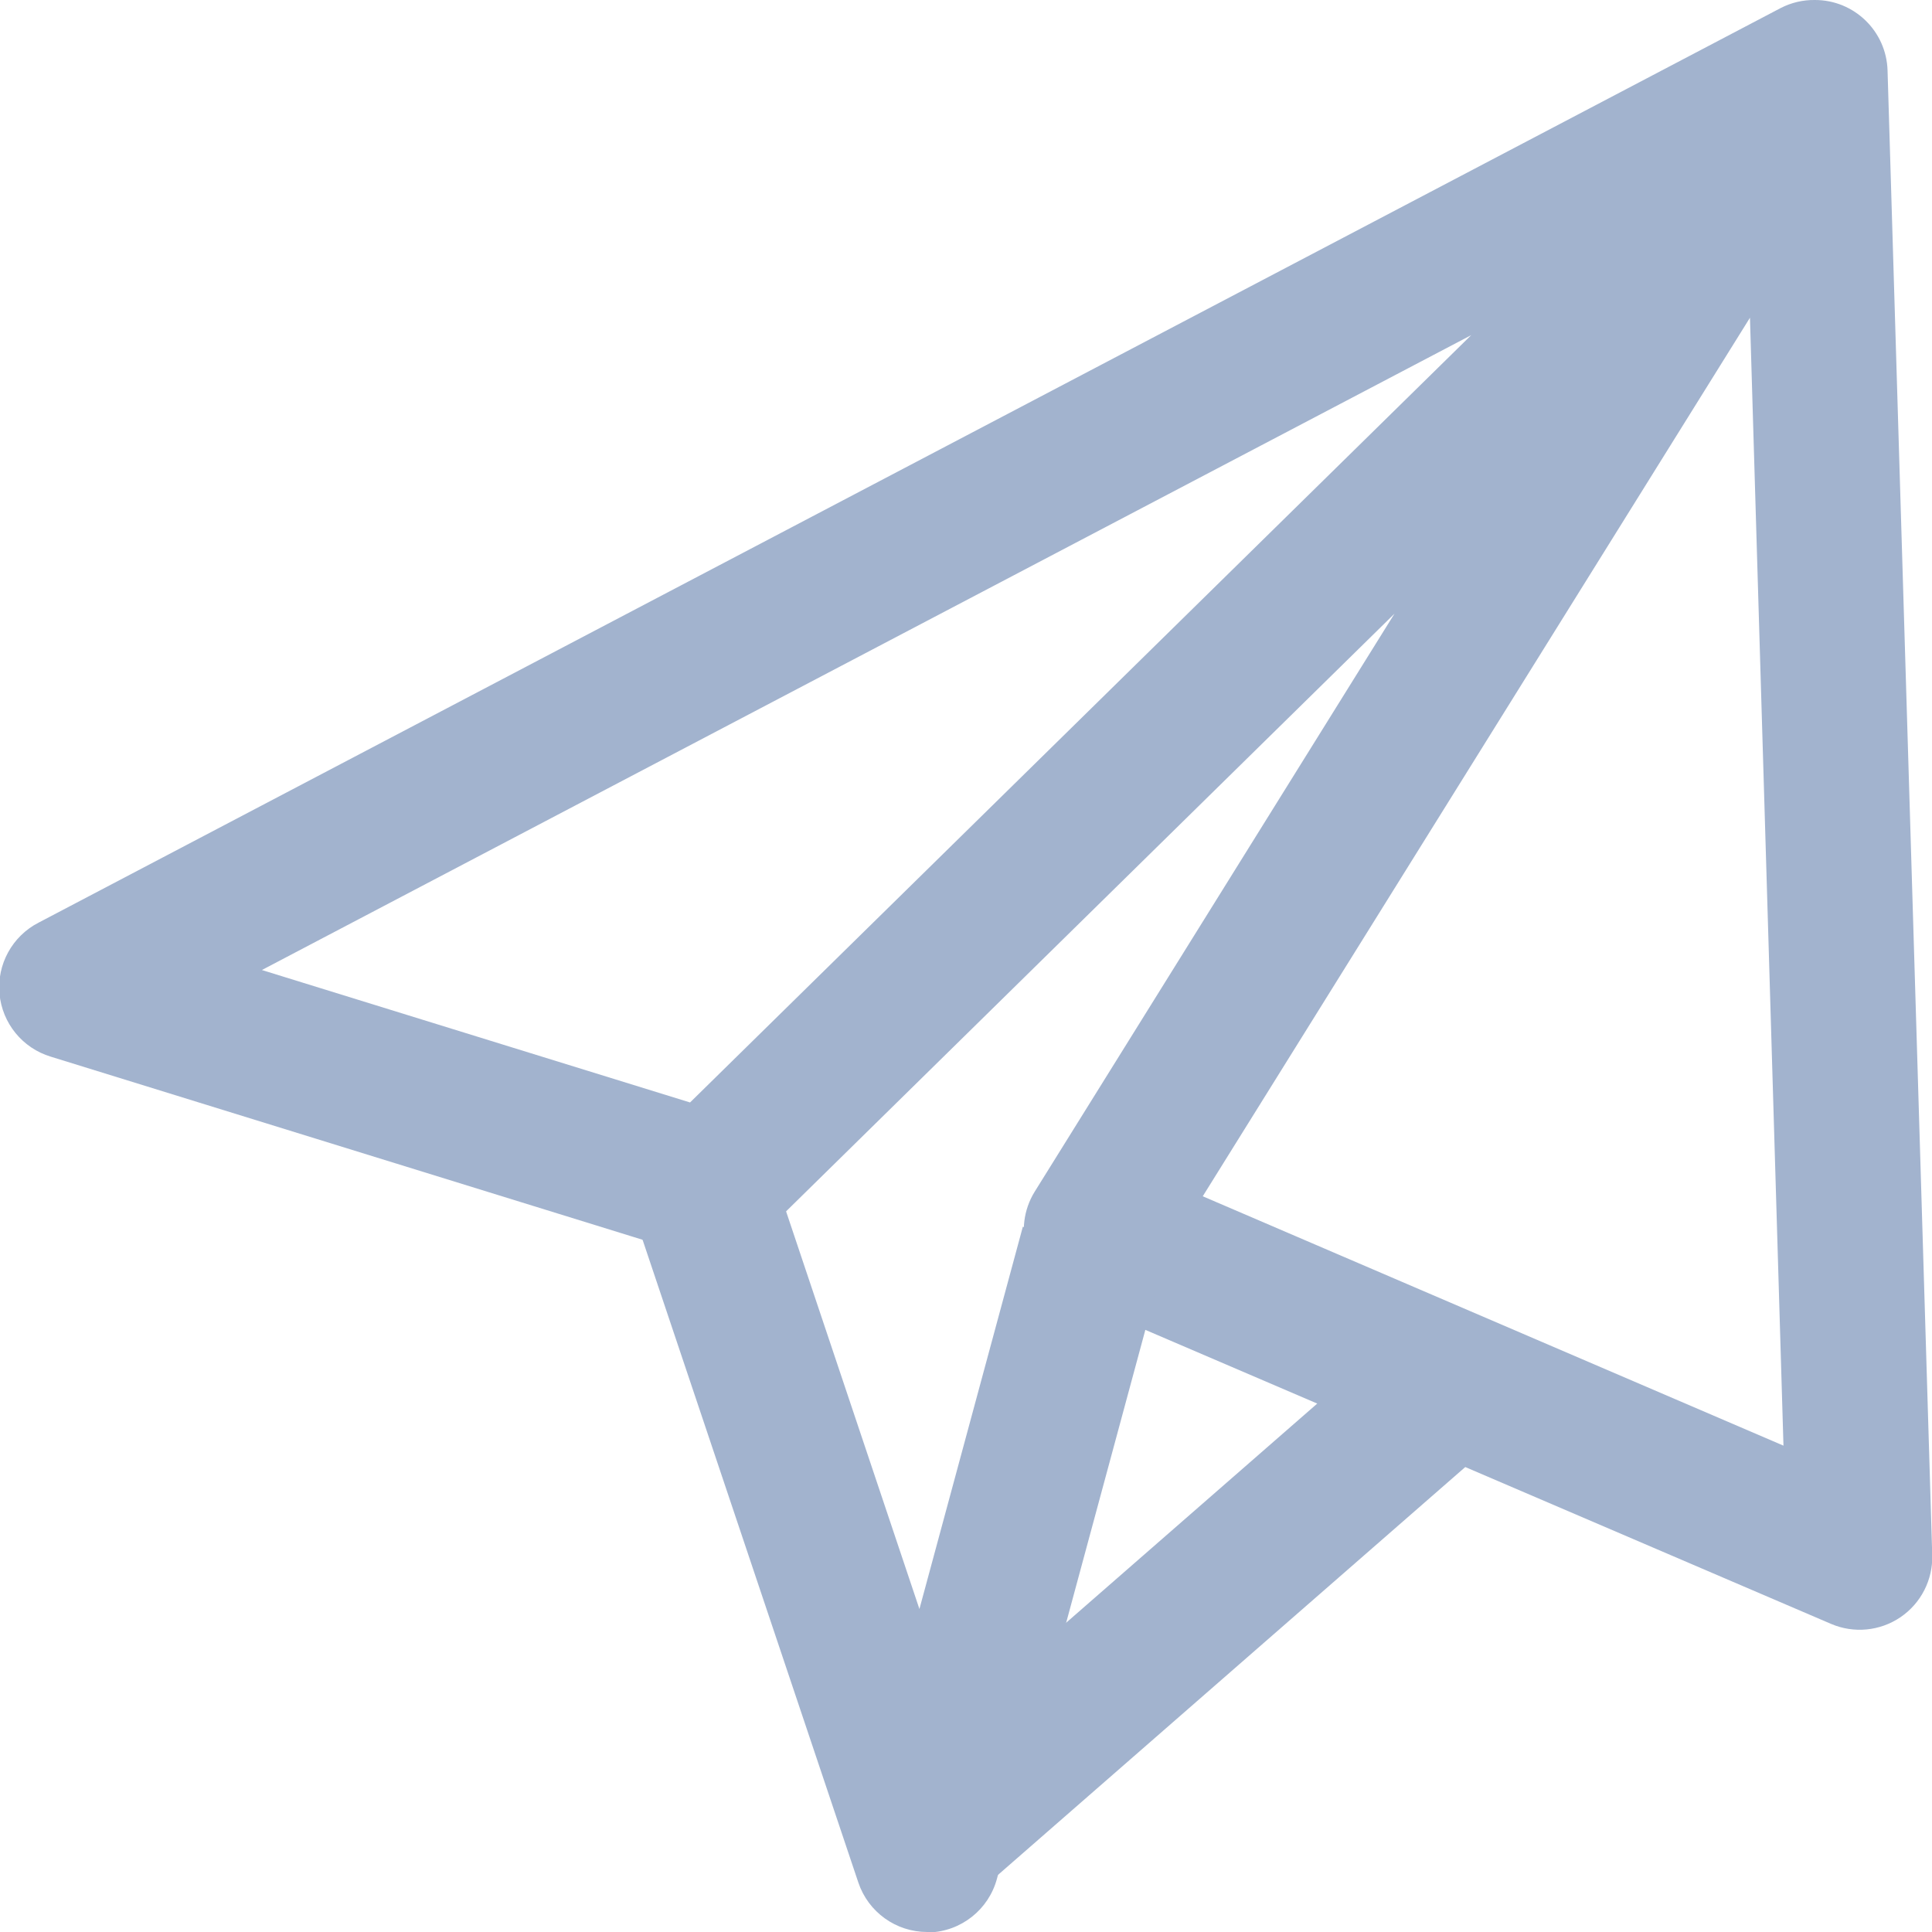
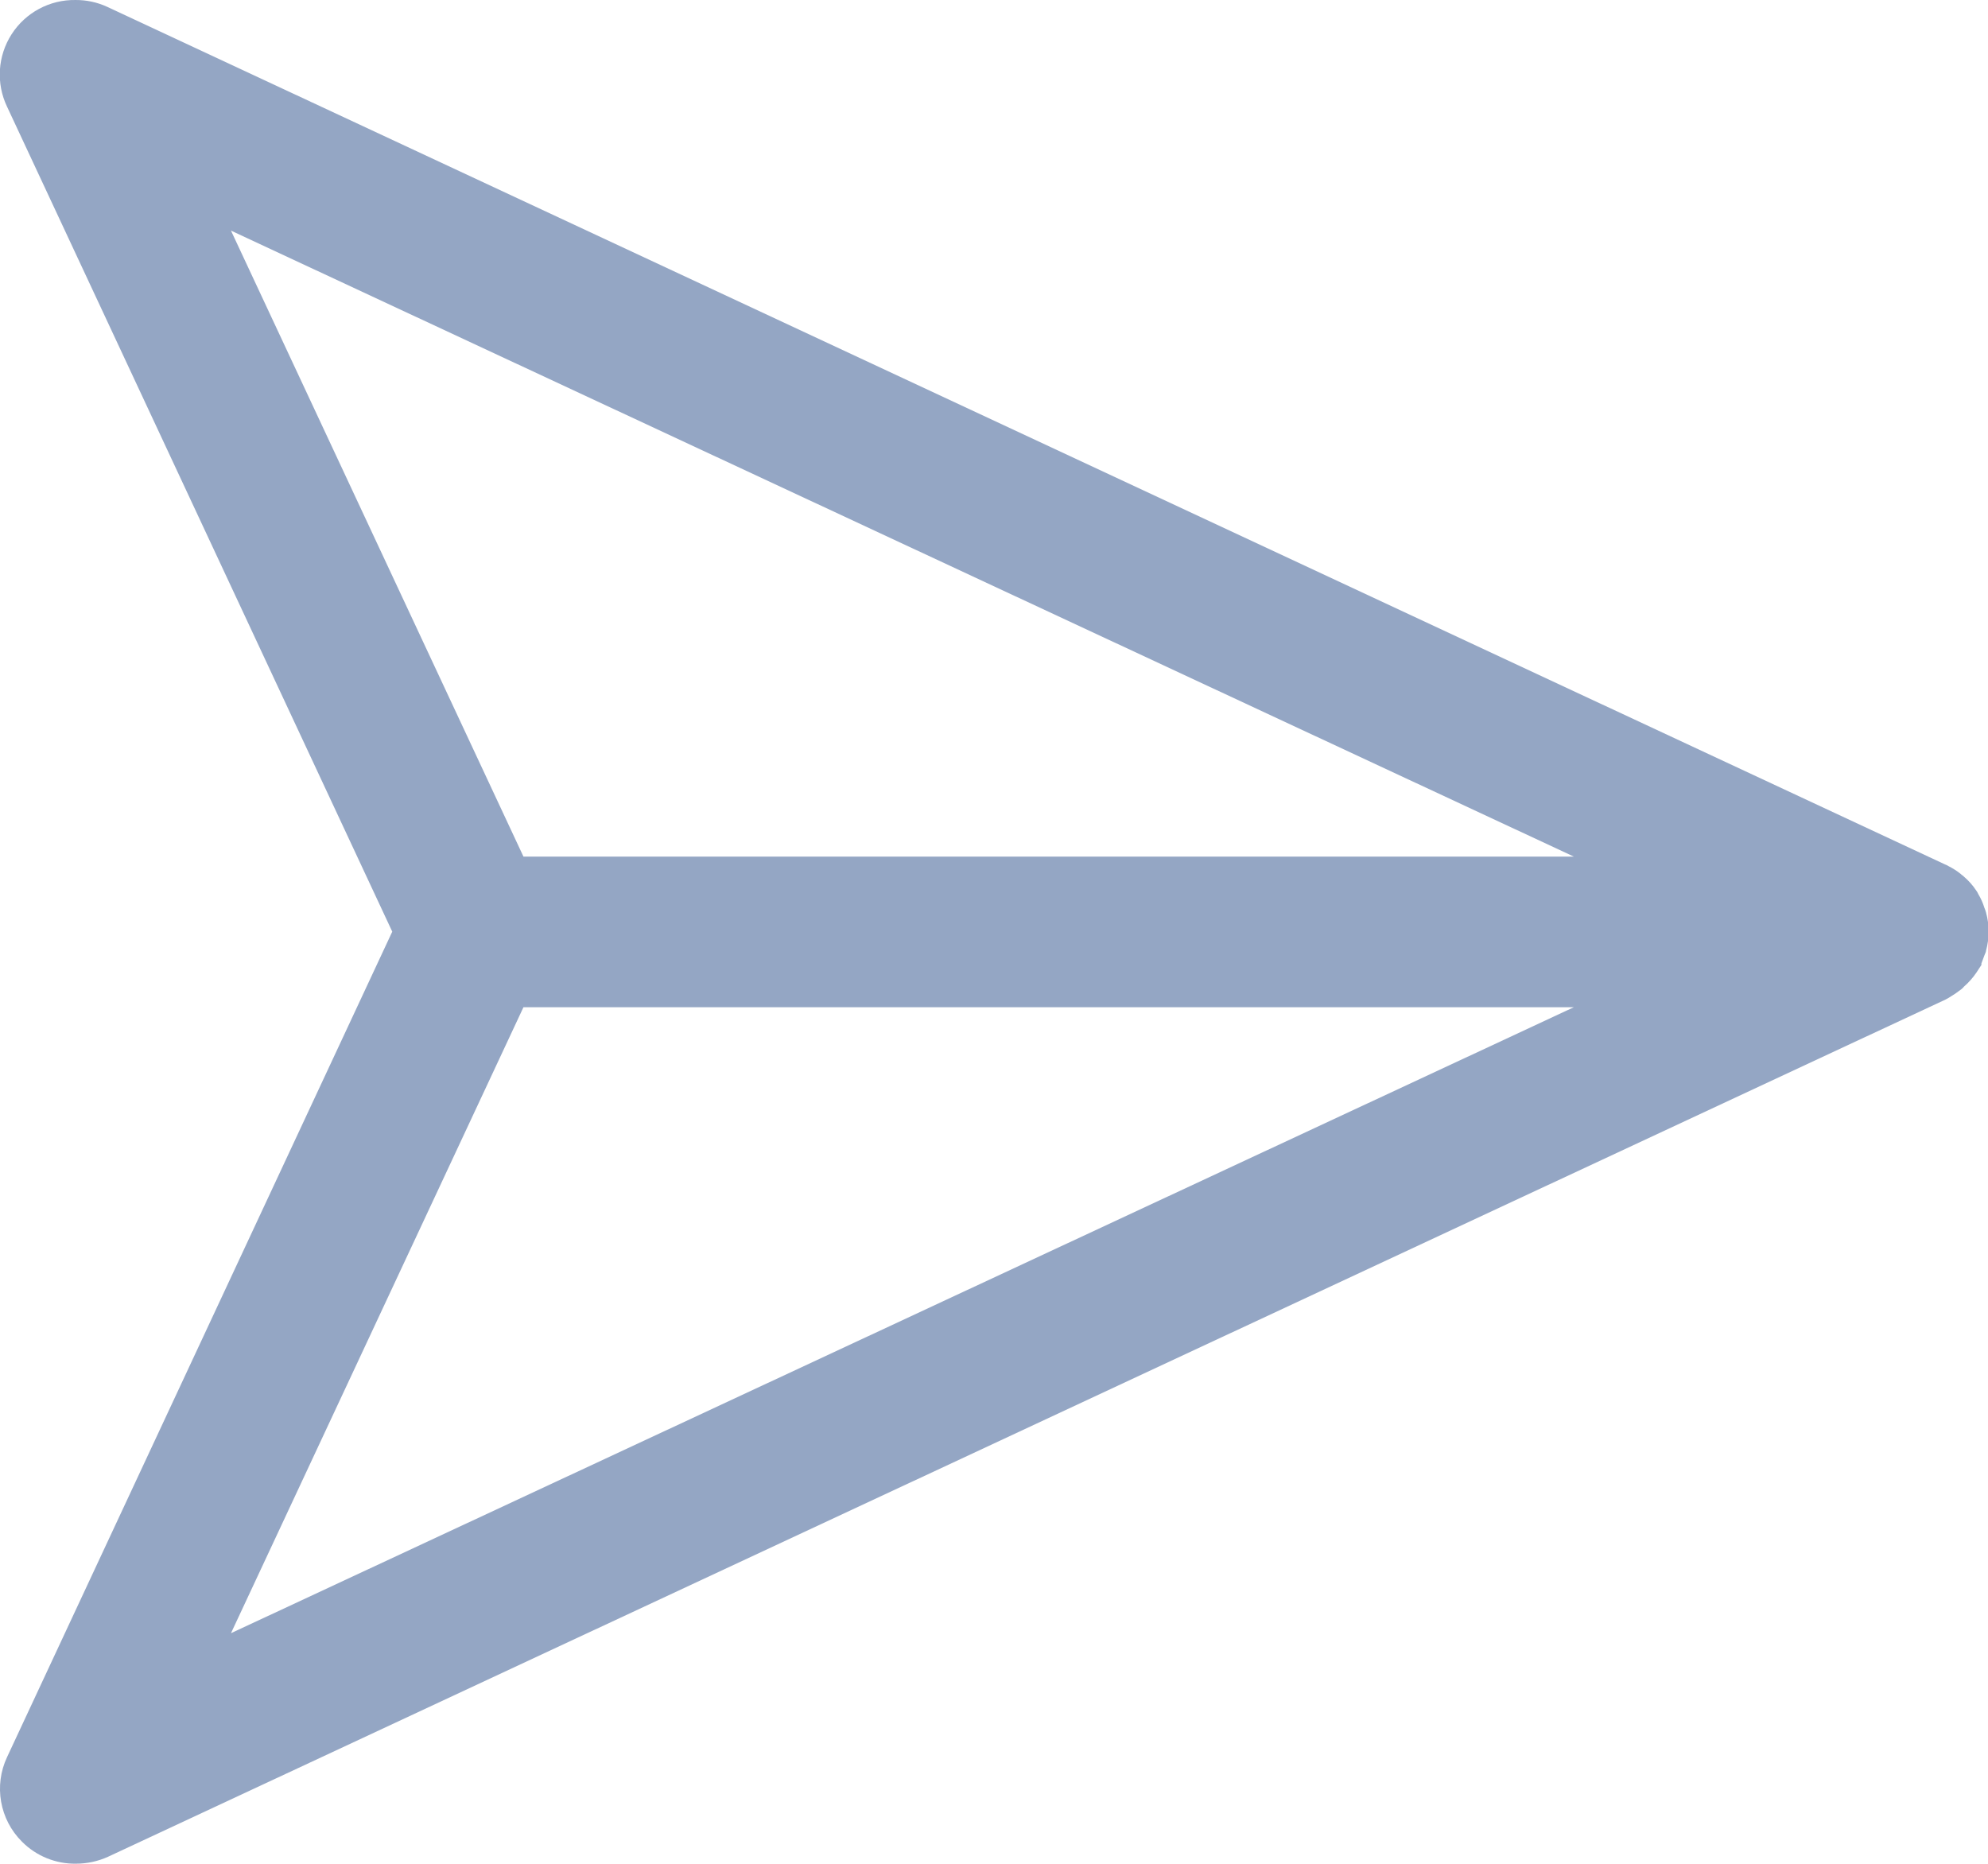
- <svg xmlns="http://www.w3.org/2000/svg" width="17.3" height="17.3" viewBox="0 0 17.3 17.3">
-   <g transform="translate(-274.062 -601.588)">
-     <path d="M3833.314,1805.588a.65.65,0,0,1,.65.631l.4,13.293a.65.65,0,0,1-.906.617l-6.831-2.929a.65.65,0,0,1-.3-.941l3.222-5.176-5.676,5.576a.651.651,0,0,1-.648.157l-5.708-1.766a.65.65,0,0,1-.11-1.2l15.6-8.19A.649.649,0,0,1,3833.314,1805.588Zm-.282,12.945-.3-10.1-4.9,7.867Zm-9.791-3.073,6.995-6.871-10.829,5.685Z" transform="translate(-3543 -1204)" fill="#a2b3ce" />
-     <path d="M3836.091,1844.386a.65.65,0,0,1-.616-.443l-2.1-6.256,1.232-.413,1.415,4.22.926-3.423,1.255.339-1.487,5.5a.65.65,0,0,1-.608.48Z" transform="translate(-3553.727 -1225.498)" fill="#a2b3ce" />
-     <path d="M3840.012,1845.62l-.855-.979,4.6-4.015.855.979Z" transform="translate(-3557.282 -1227.009)" fill="#a2b3ce" />
-   </g>
+ <svg xmlns="http://www.w3.org/2000/svg" width="16" height="15" viewBox="0 0 16 15">
+   <path id="Union_52" data-name="Union 52" d="M12614.176,3128.824a.6.6,0,0,1-.12-.681l3.1-6.643-3.1-6.639a.6.6,0,0,1,.551-.859.6.6,0,0,1,.255.055l14.787,6.9a.2.2,0,0,1,.031.015.558.558,0,0,1,.1.064l0,0a.086.086,0,0,0,.019.015l.006.006a.534.534,0,0,1,.1.113.133.133,0,0,1,.016.028.482.482,0,0,1,.049.11.263.263,0,0,1,.013.037.583.583,0,0,1,.021.153.591.591,0,0,1-.021.156c0,.009-.007.021-.013.037s-.016.043-.024.065v.012l-.04.061a.588.588,0,0,1-.1.113.137.137,0,0,1-.021.021.981.981,0,0,1-.1.068l-.027.015-14.791,6.9a.625.625,0,0,1-.255.055A.6.6,0,0,1,12614.176,3128.824Zm1.682-1.678,10.808-5.038h-8.454Zm2.354-6.25h8.454l-10.808-5.038Z" transform="translate(-12613.999 -3114.002)" fill="#94a6c4" />
</svg>
